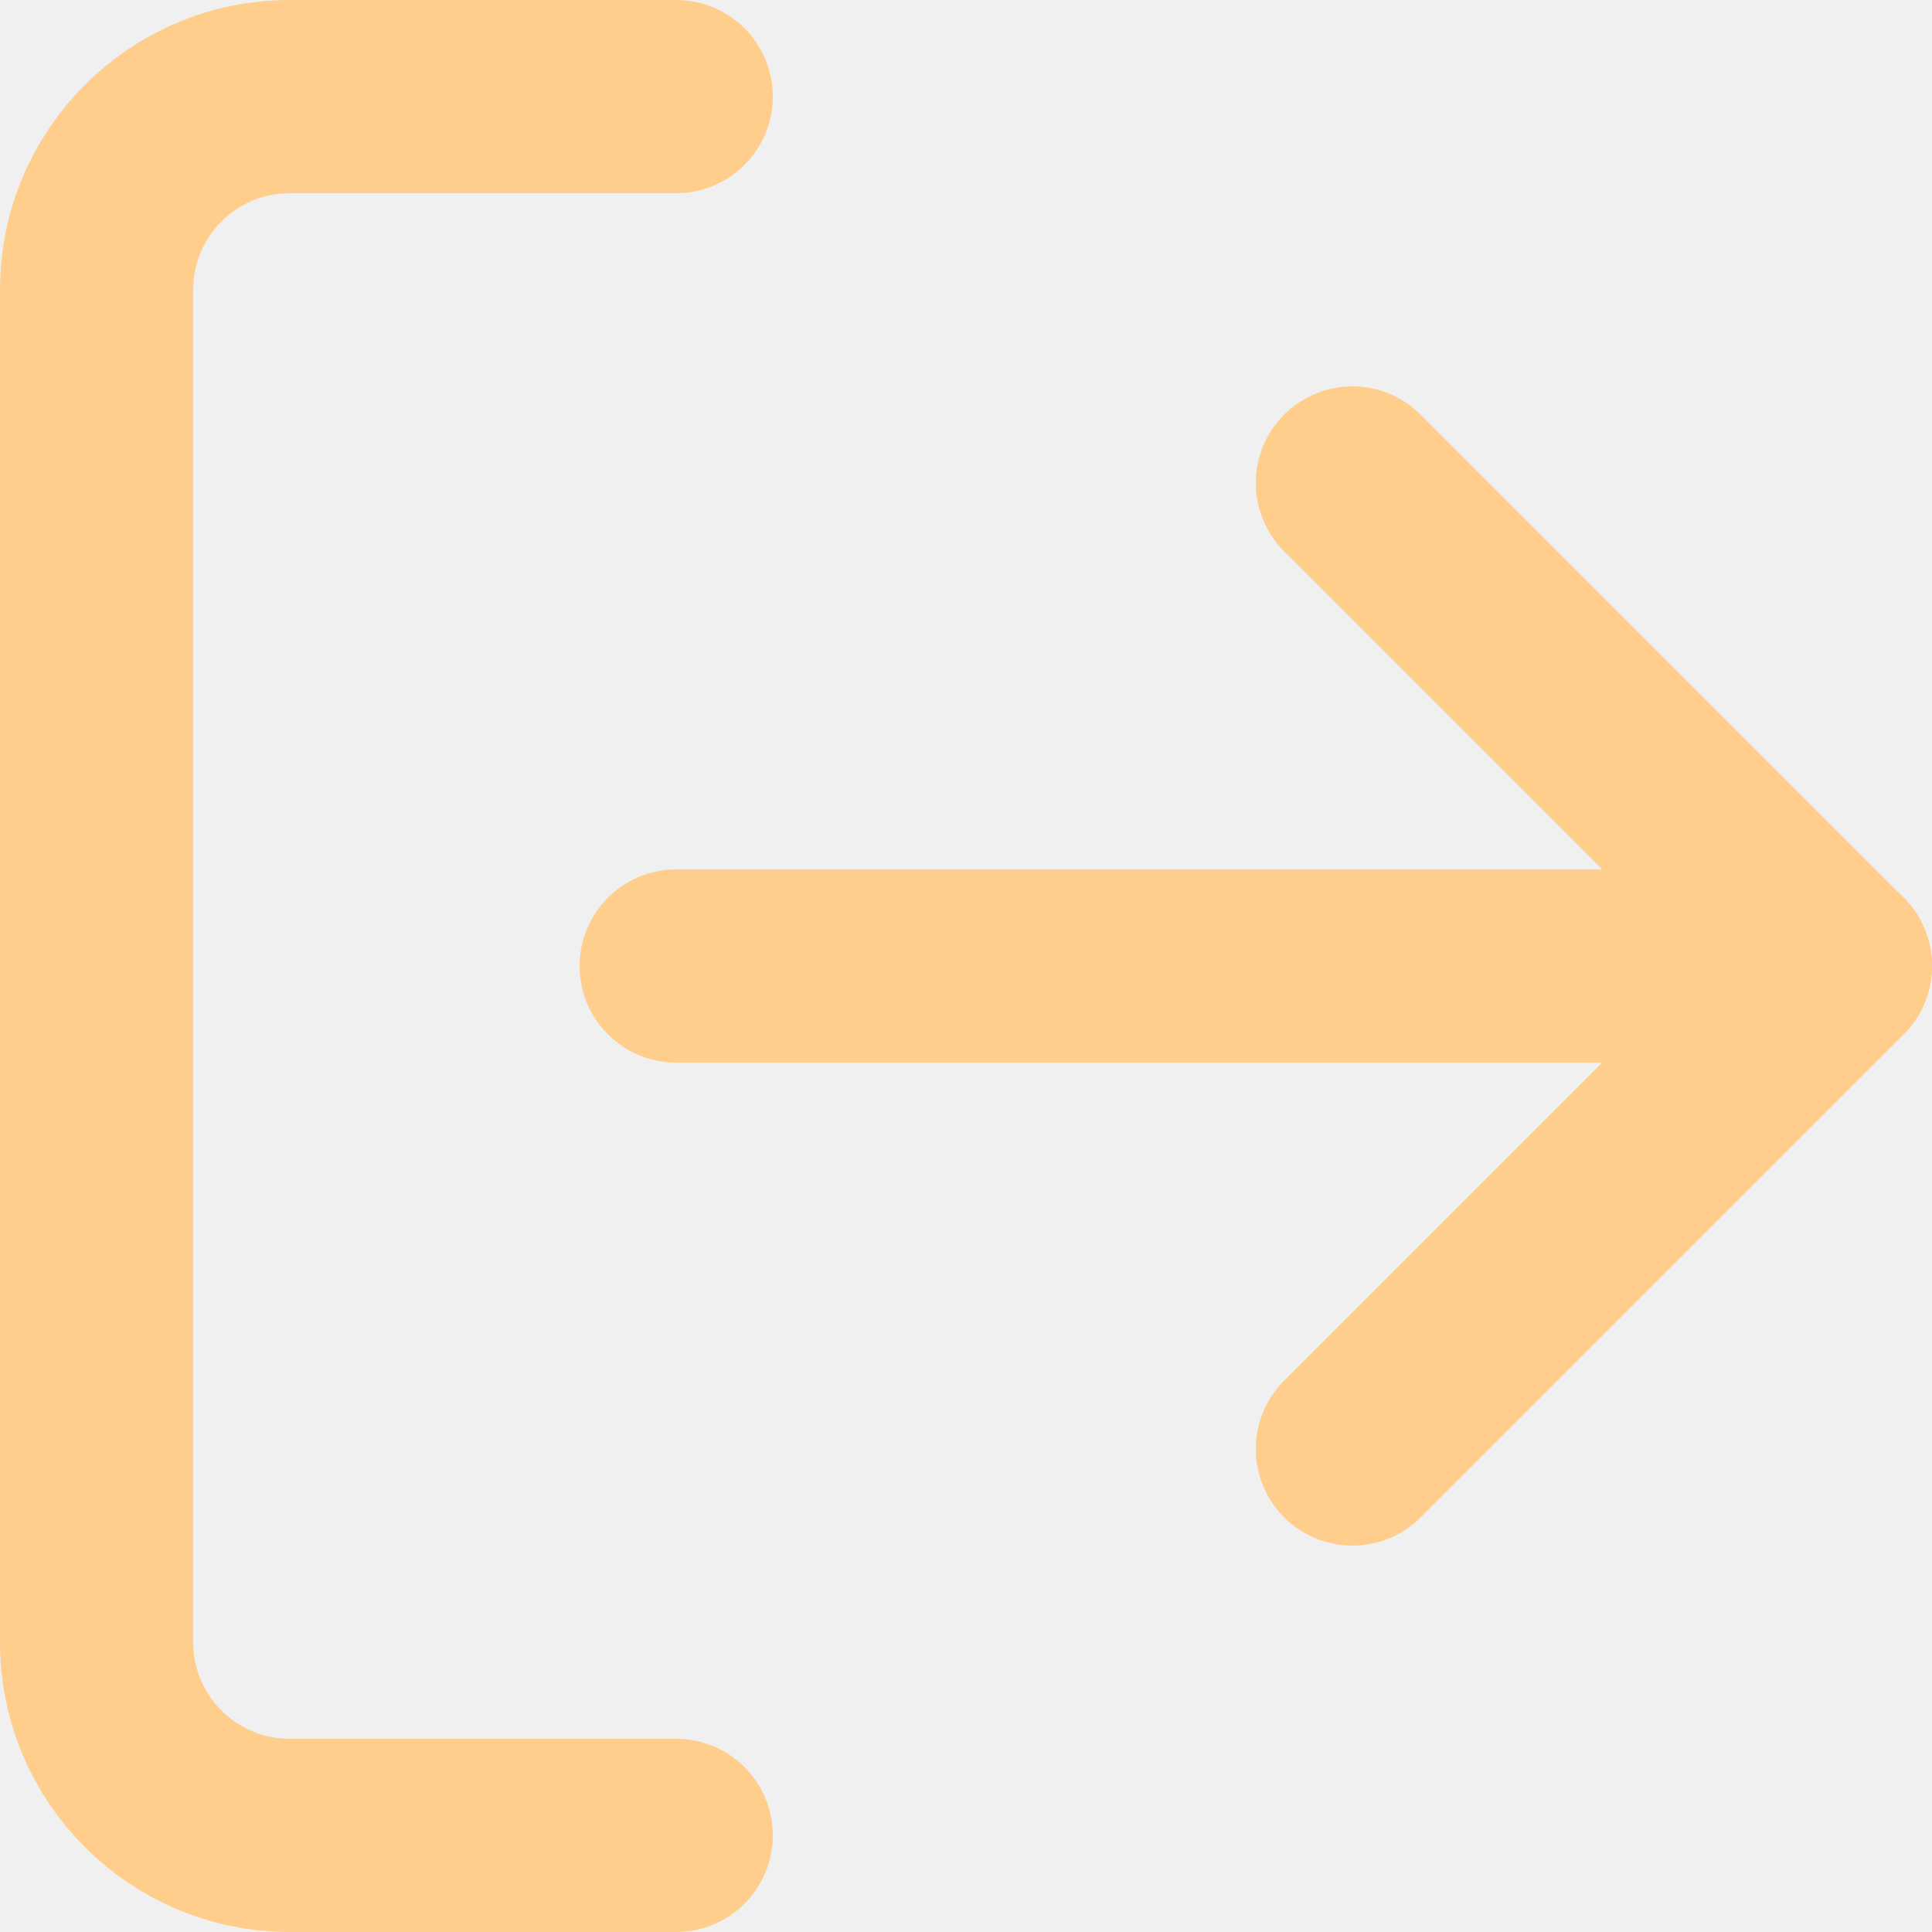
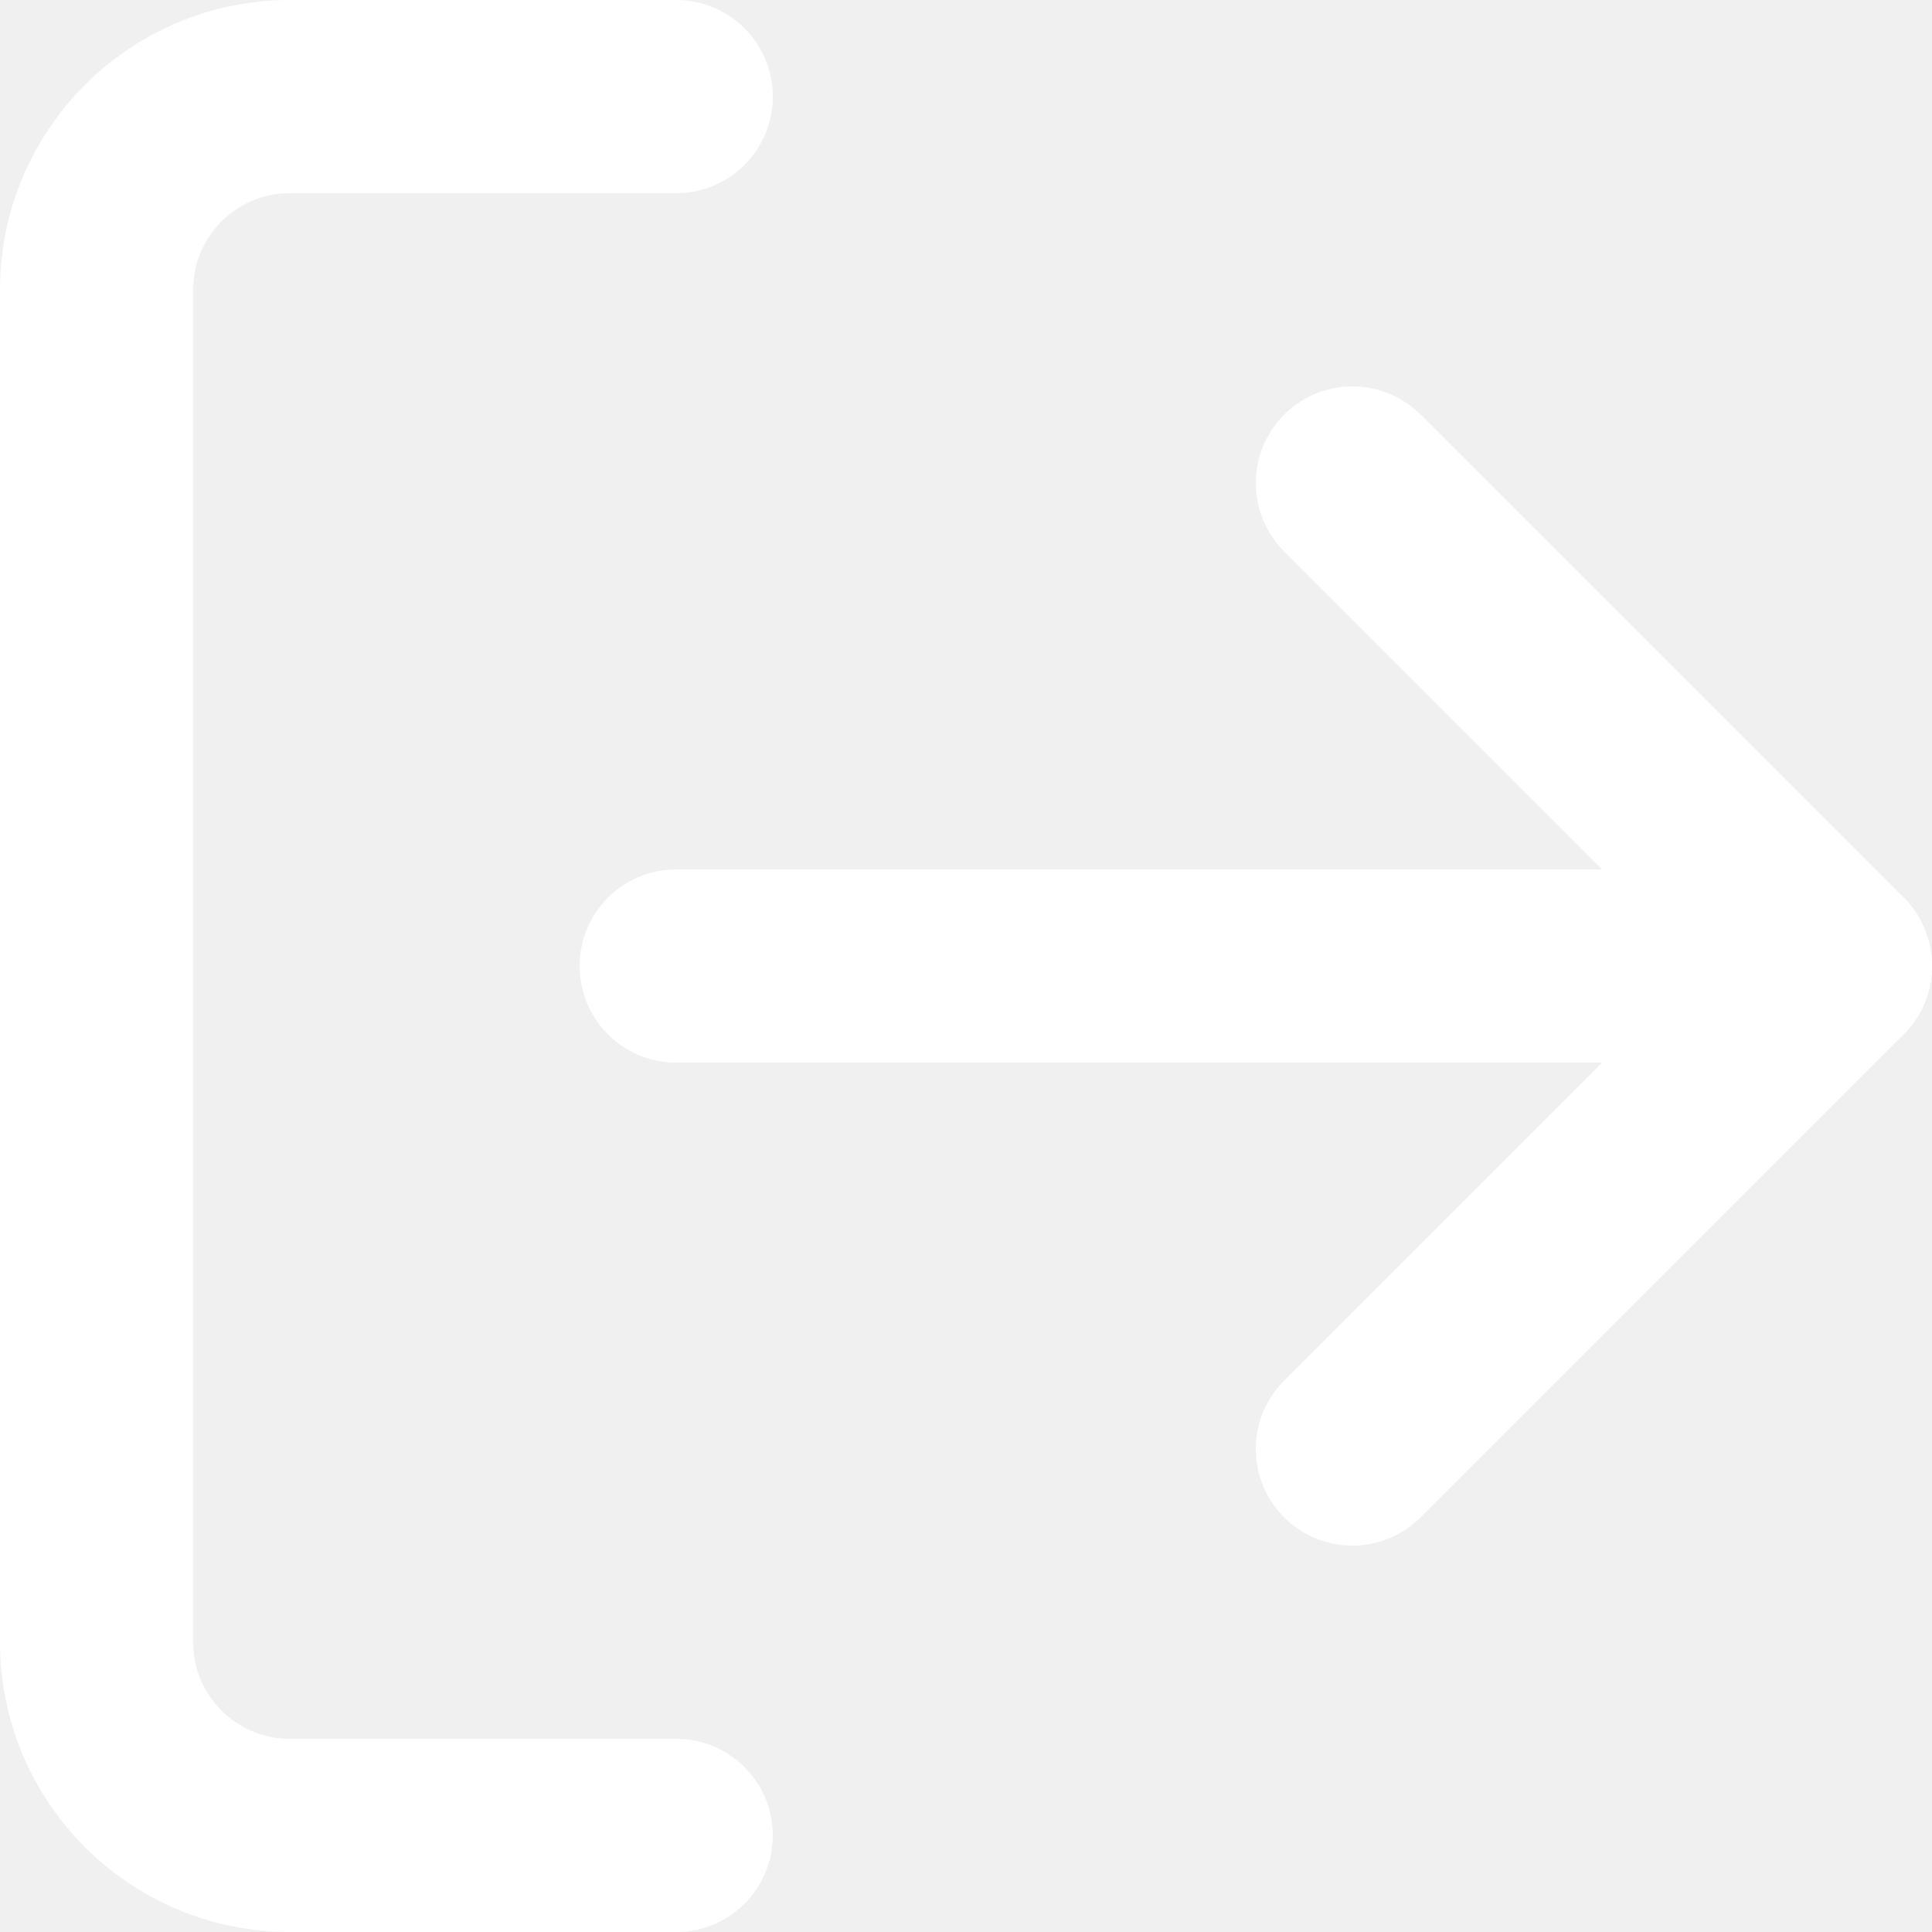
<svg xmlns="http://www.w3.org/2000/svg" version="1.1" width="20" height="20" viewBox="0,0,20,20">
  <g transform="translate(-310,-170)">
-     <g data-paper-data="{&quot;isPaintingLayer&quot;:true}" fill="none" fill-rule="nonzero" stroke="#ffce8c" stroke-width="2" stroke-linecap="round" stroke-linejoin="round" stroke-miterlimit="10" stroke-dasharray="" stroke-dashoffset="0" style="mix-blend-mode: normal">
+     <g data-paper-data="{&quot;isPaintingLayer&quot;:true}" fill="none" fill-rule="nonzero" stroke="#ffffff" stroke-width="2" stroke-linecap="round" stroke-linejoin="round" stroke-miterlimit="10" stroke-dasharray="" stroke-dashoffset="0" style="mix-blend-mode: normal">
      <g>
        <path d="M317,189h-4c-1.105,0 -2,-0.895 -2,-2v-14c0,-1.105 0.895,-2 2,-2h4" />
        <path d="M324,175l5,5l-5,5" />
        <path d="M329,180h-12" />
      </g>
    </g>
  </g>
</svg>
